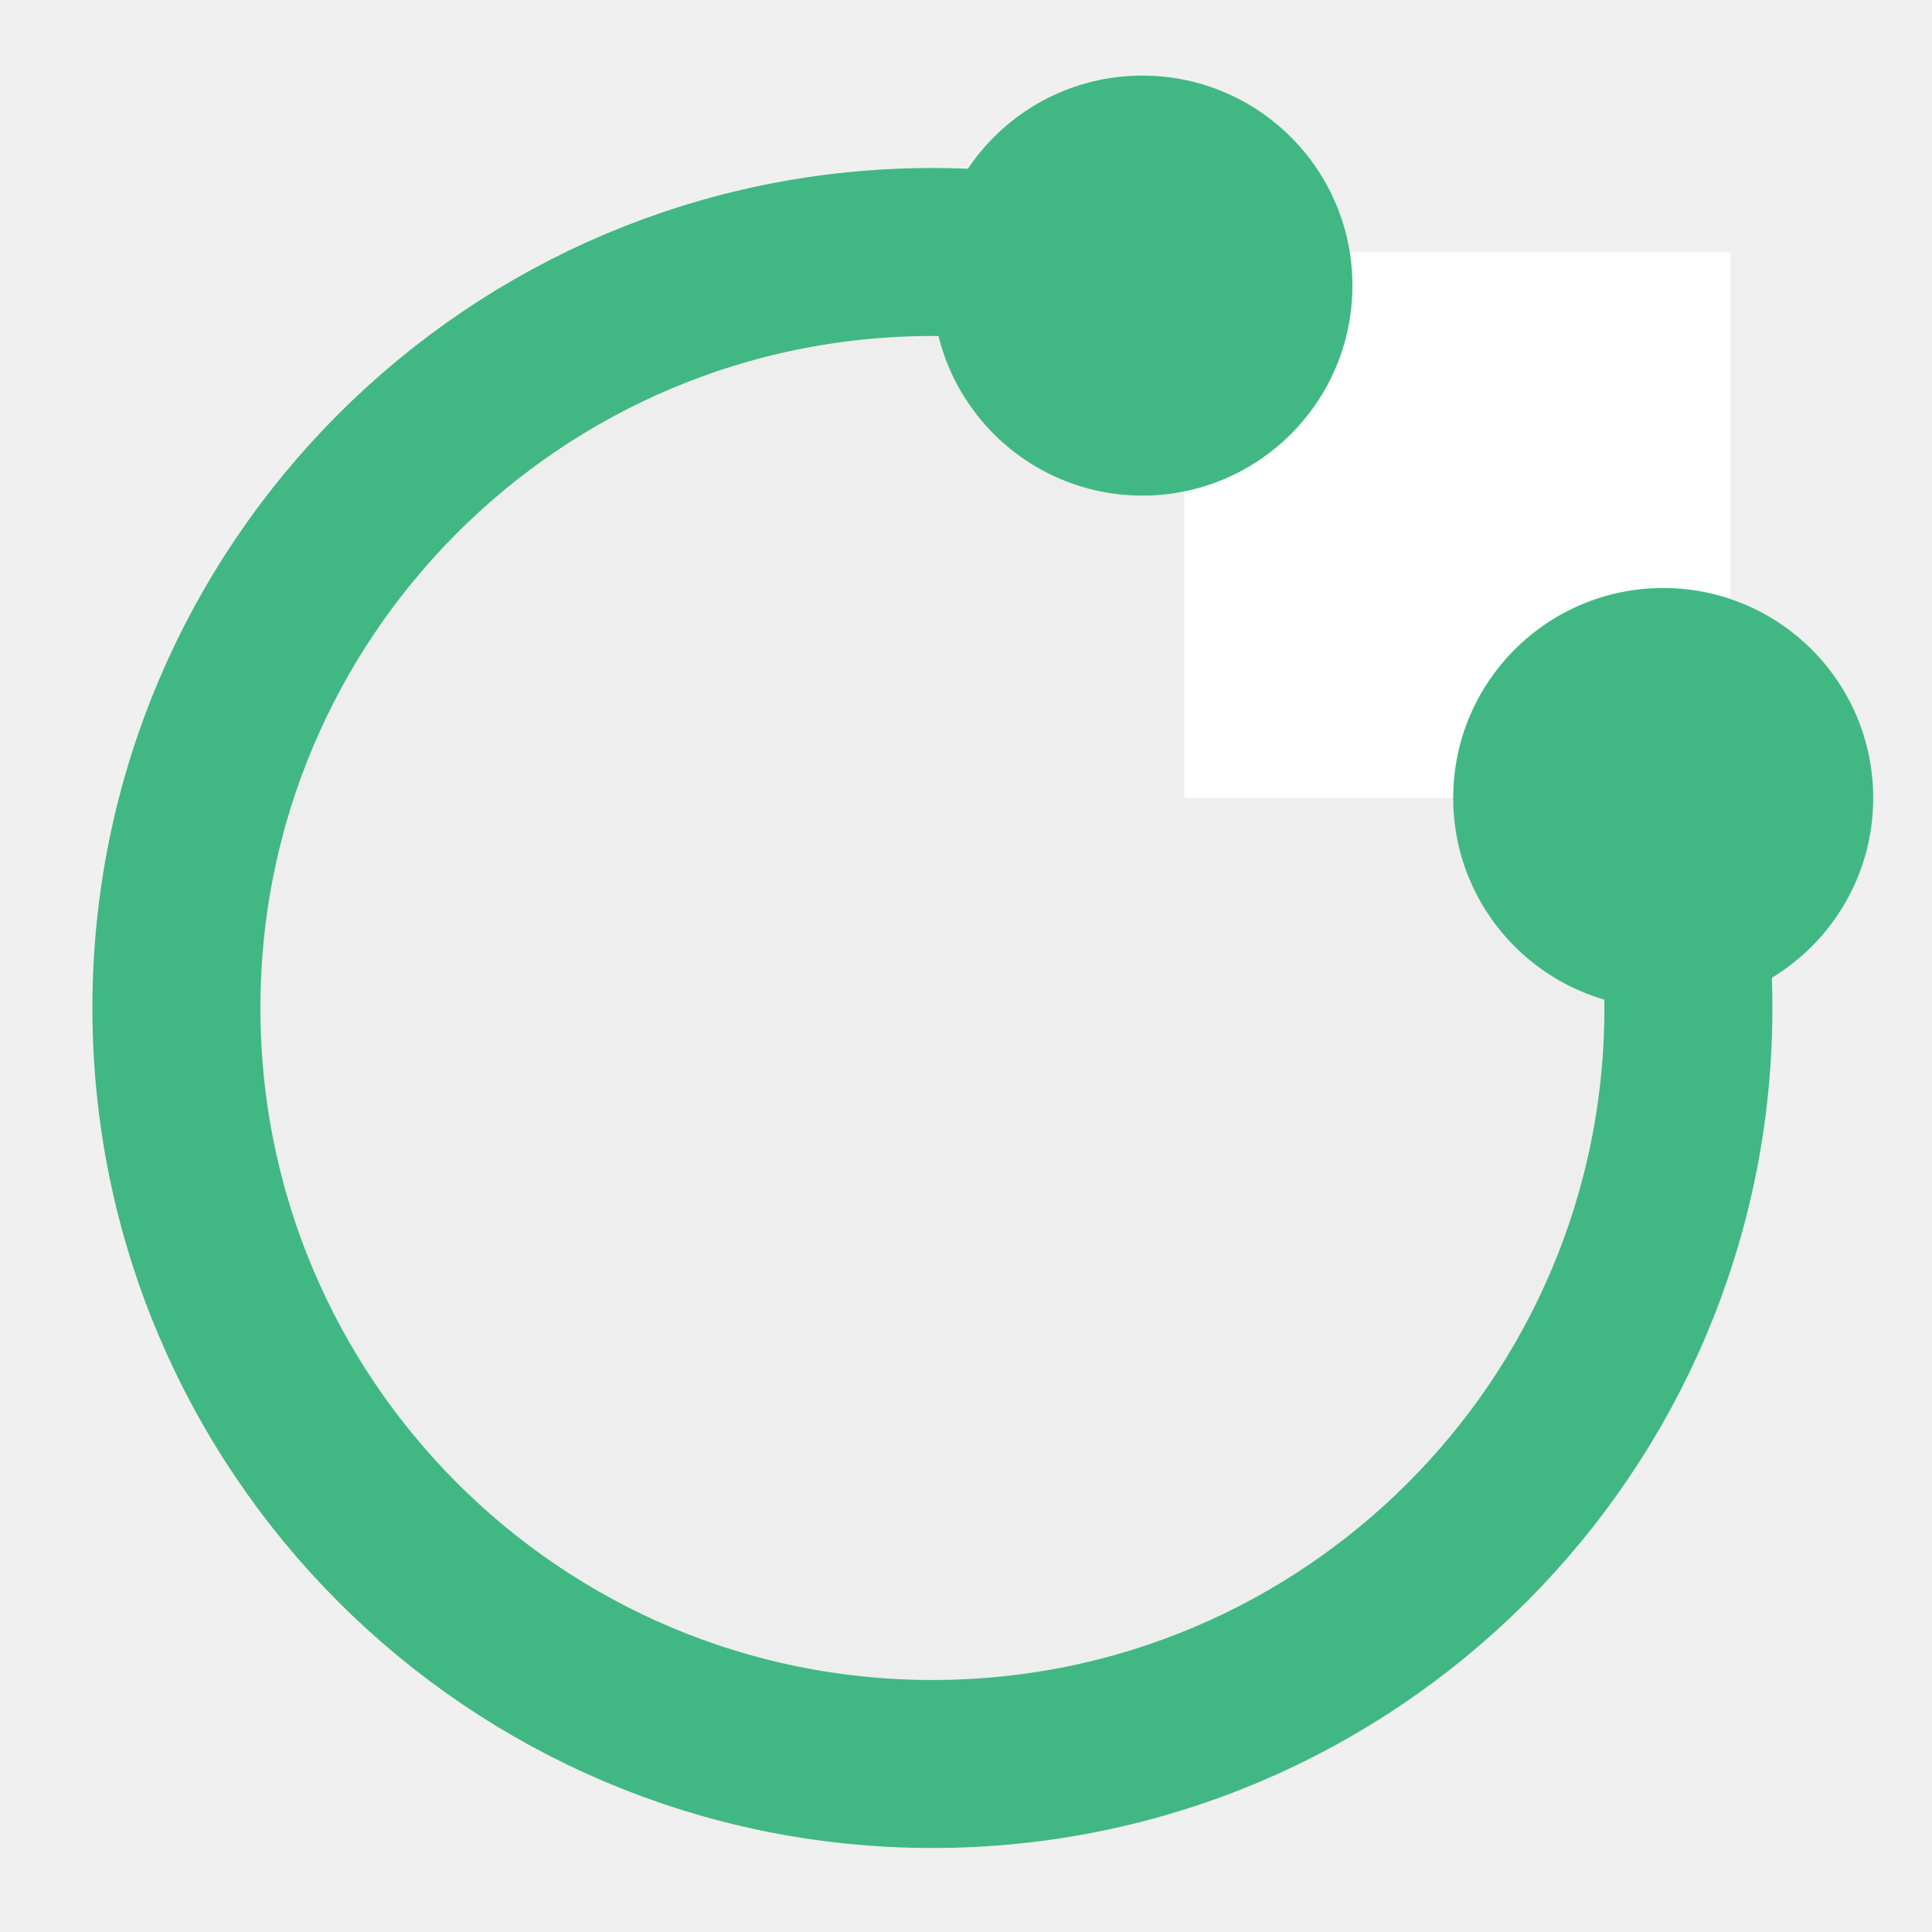
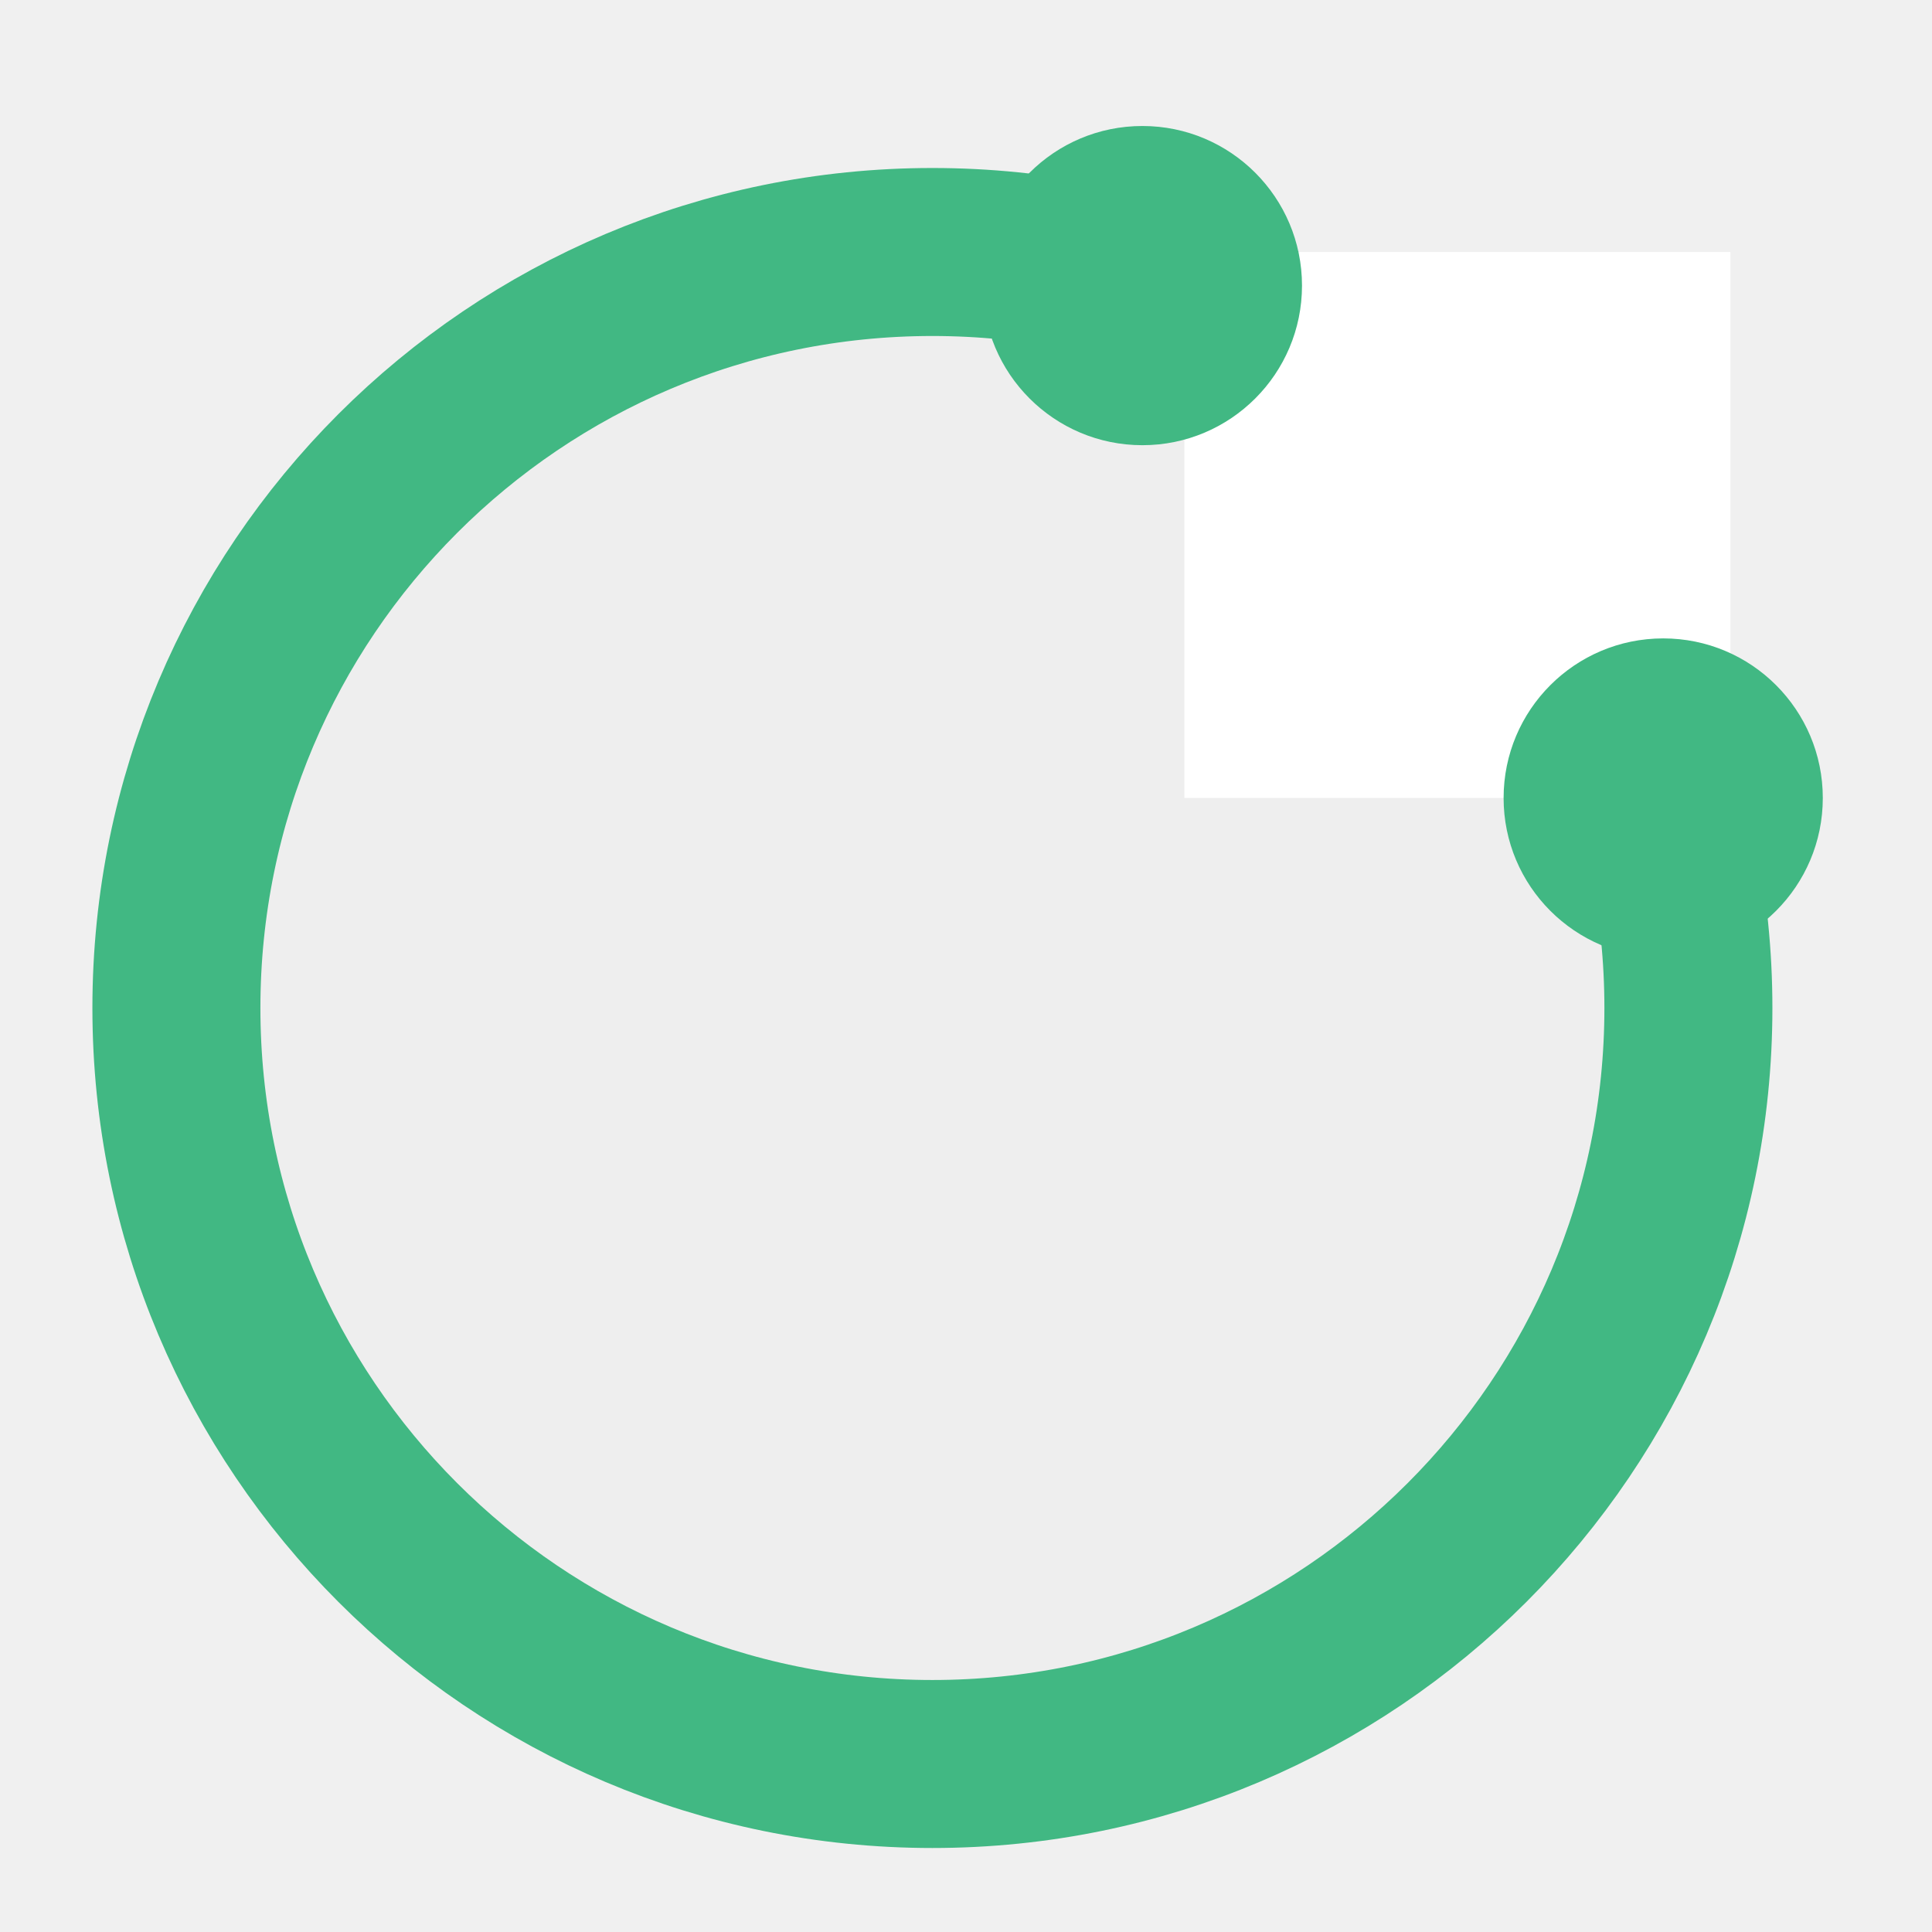
<svg xmlns="http://www.w3.org/2000/svg" width="230" height="230">
  <g>
    <circle id="svg_17" stroke="#41b883" fill-opacity="0.01" r="90" cy="120" cx="111" stroke-width="20" fill="#000000" />
    <rect stroke="#000000" id="svg_6" height="65" width="65" y="30" x="141" stroke-linecap="null" stroke-linejoin="null" stroke-dasharray="null" stroke-width="0" fill="#ffffff" />
-     <circle stroke="#000000" id="svg_10" r="25" cy="95" cx="198" stroke-width="0" fill="#41b883" />
-     <circle id="svg_18" stroke="#000000" r="25" cy="34" cx="136" stroke-width="0" fill="#41b883" />
+     <circle stroke="#000000" id="svg_10" r="19" cy="95" cx="198" stroke-width="0" fill="#41b883" />
+     <circle id="svg_18" stroke="#000000" r="19" cy="34" cx="136" stroke-width="0" fill="#41b883" />
  </g>
</svg>
